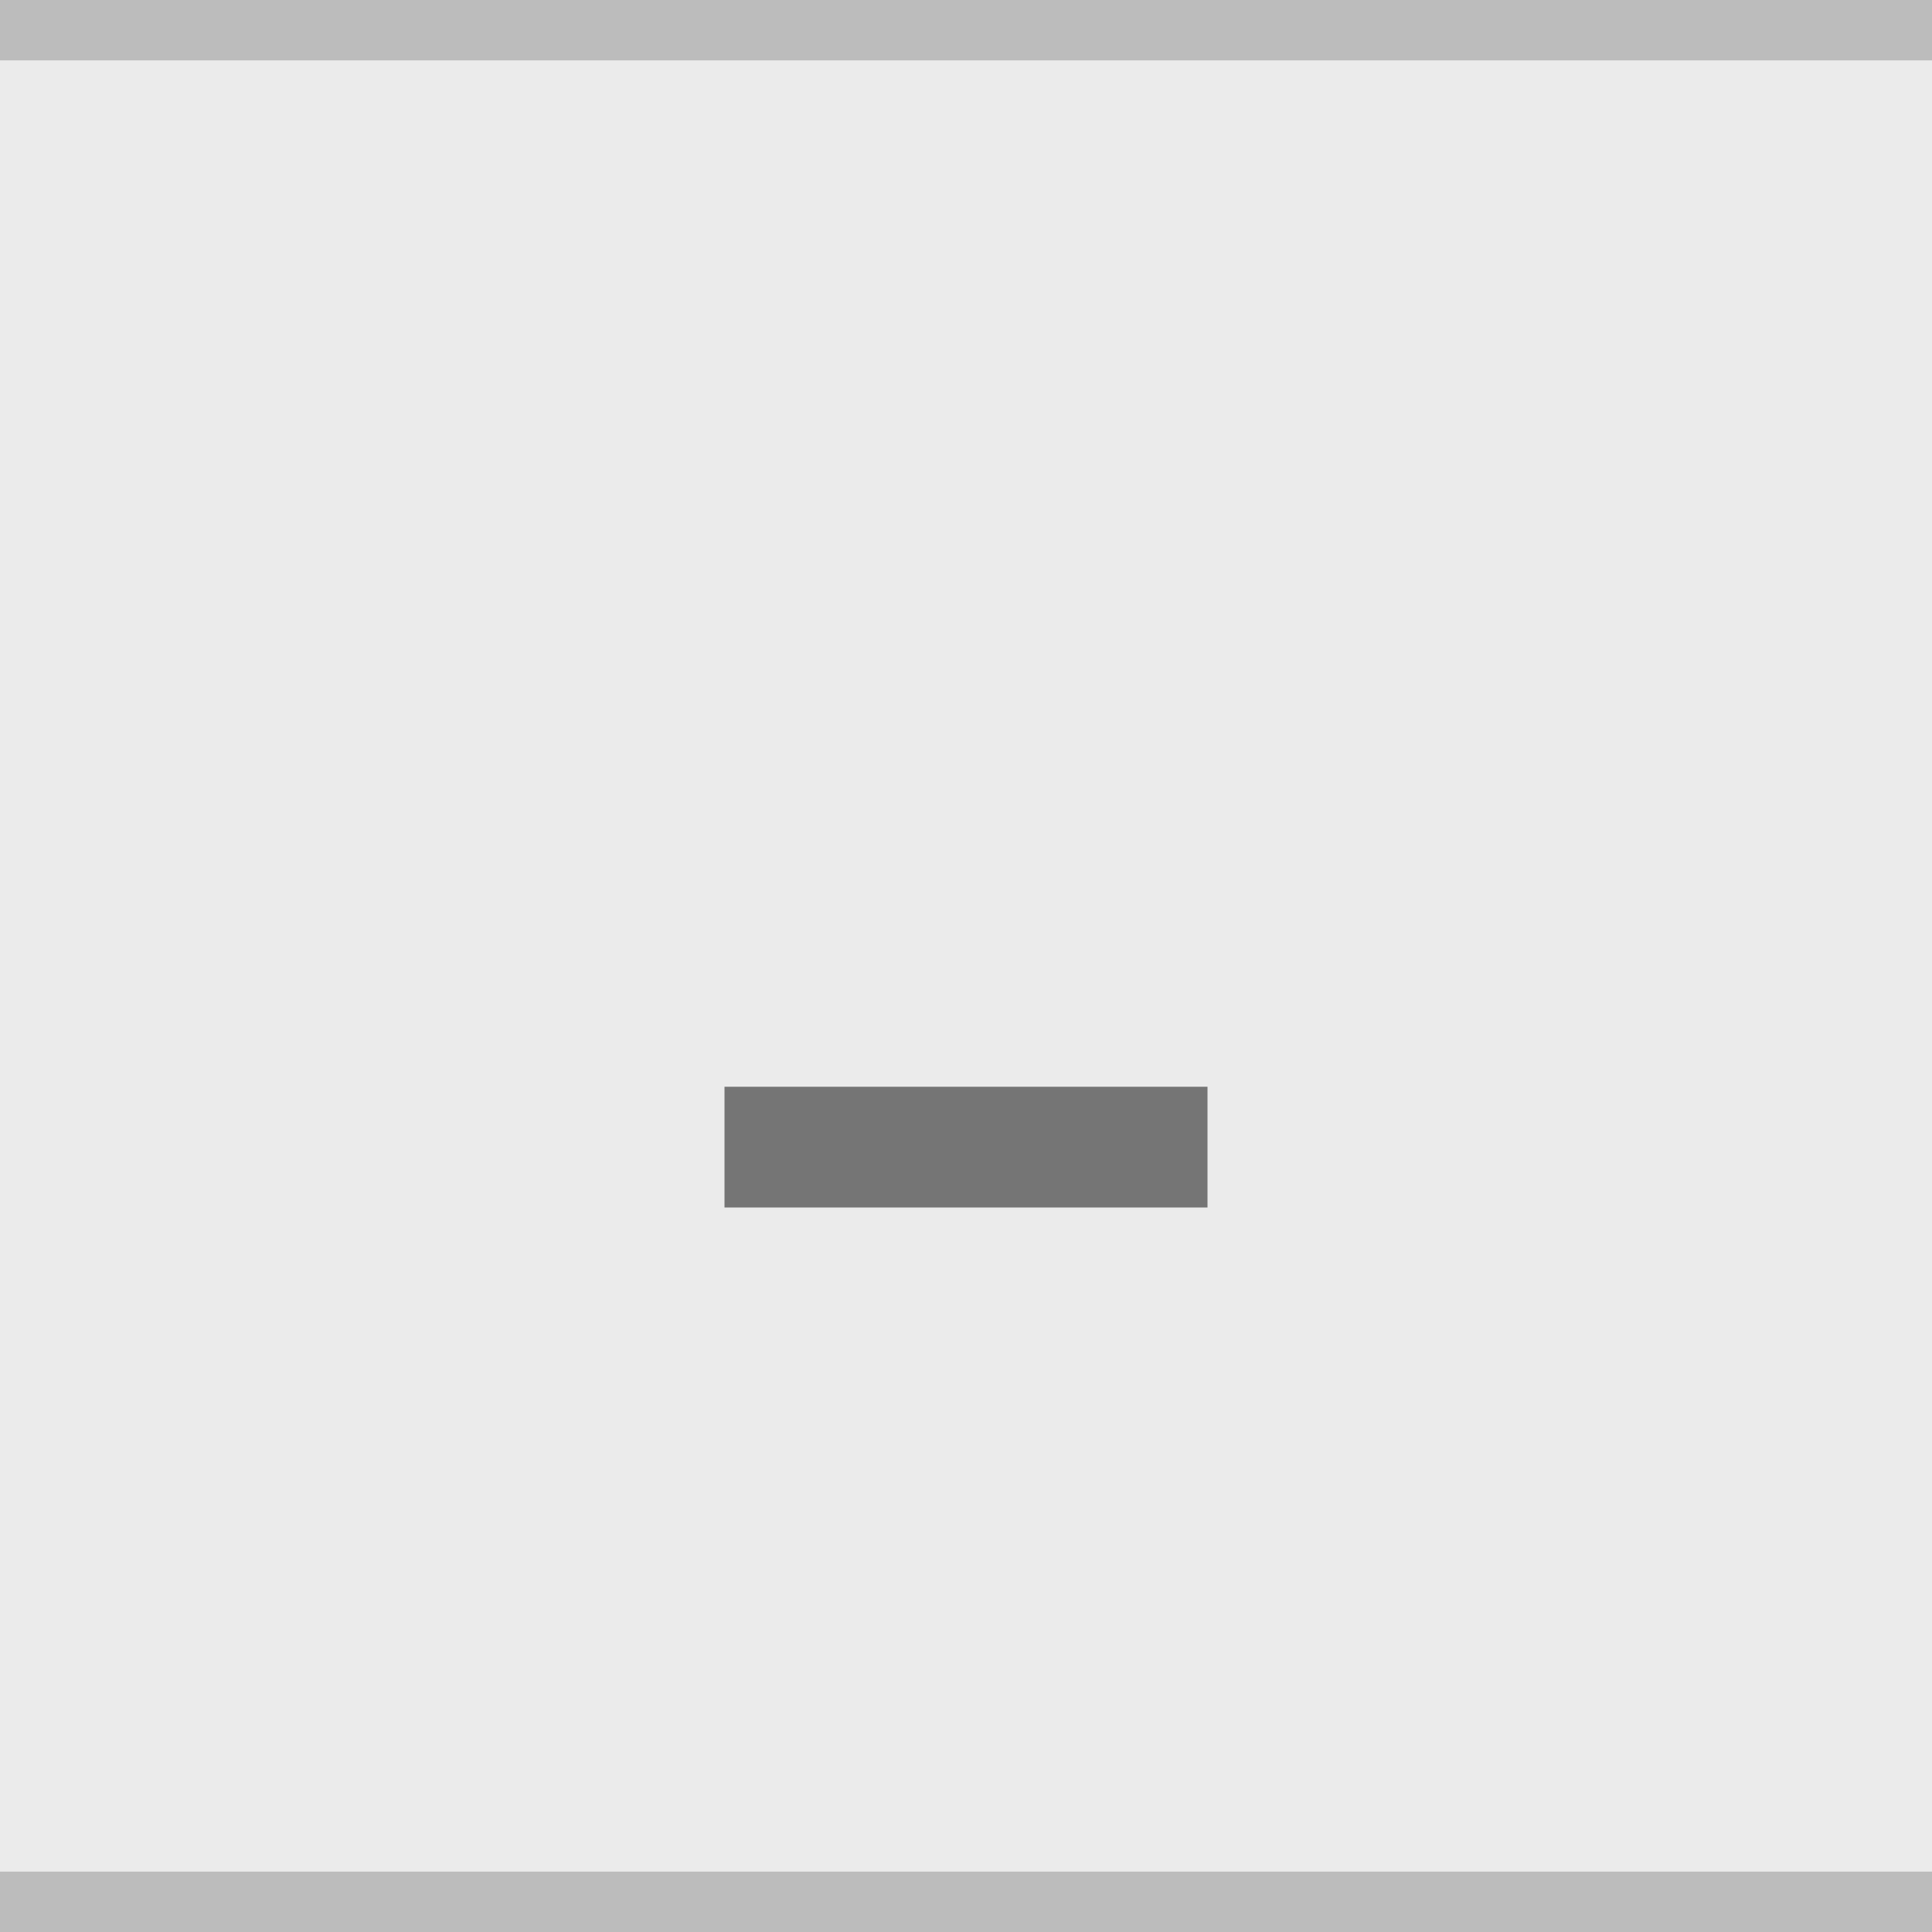
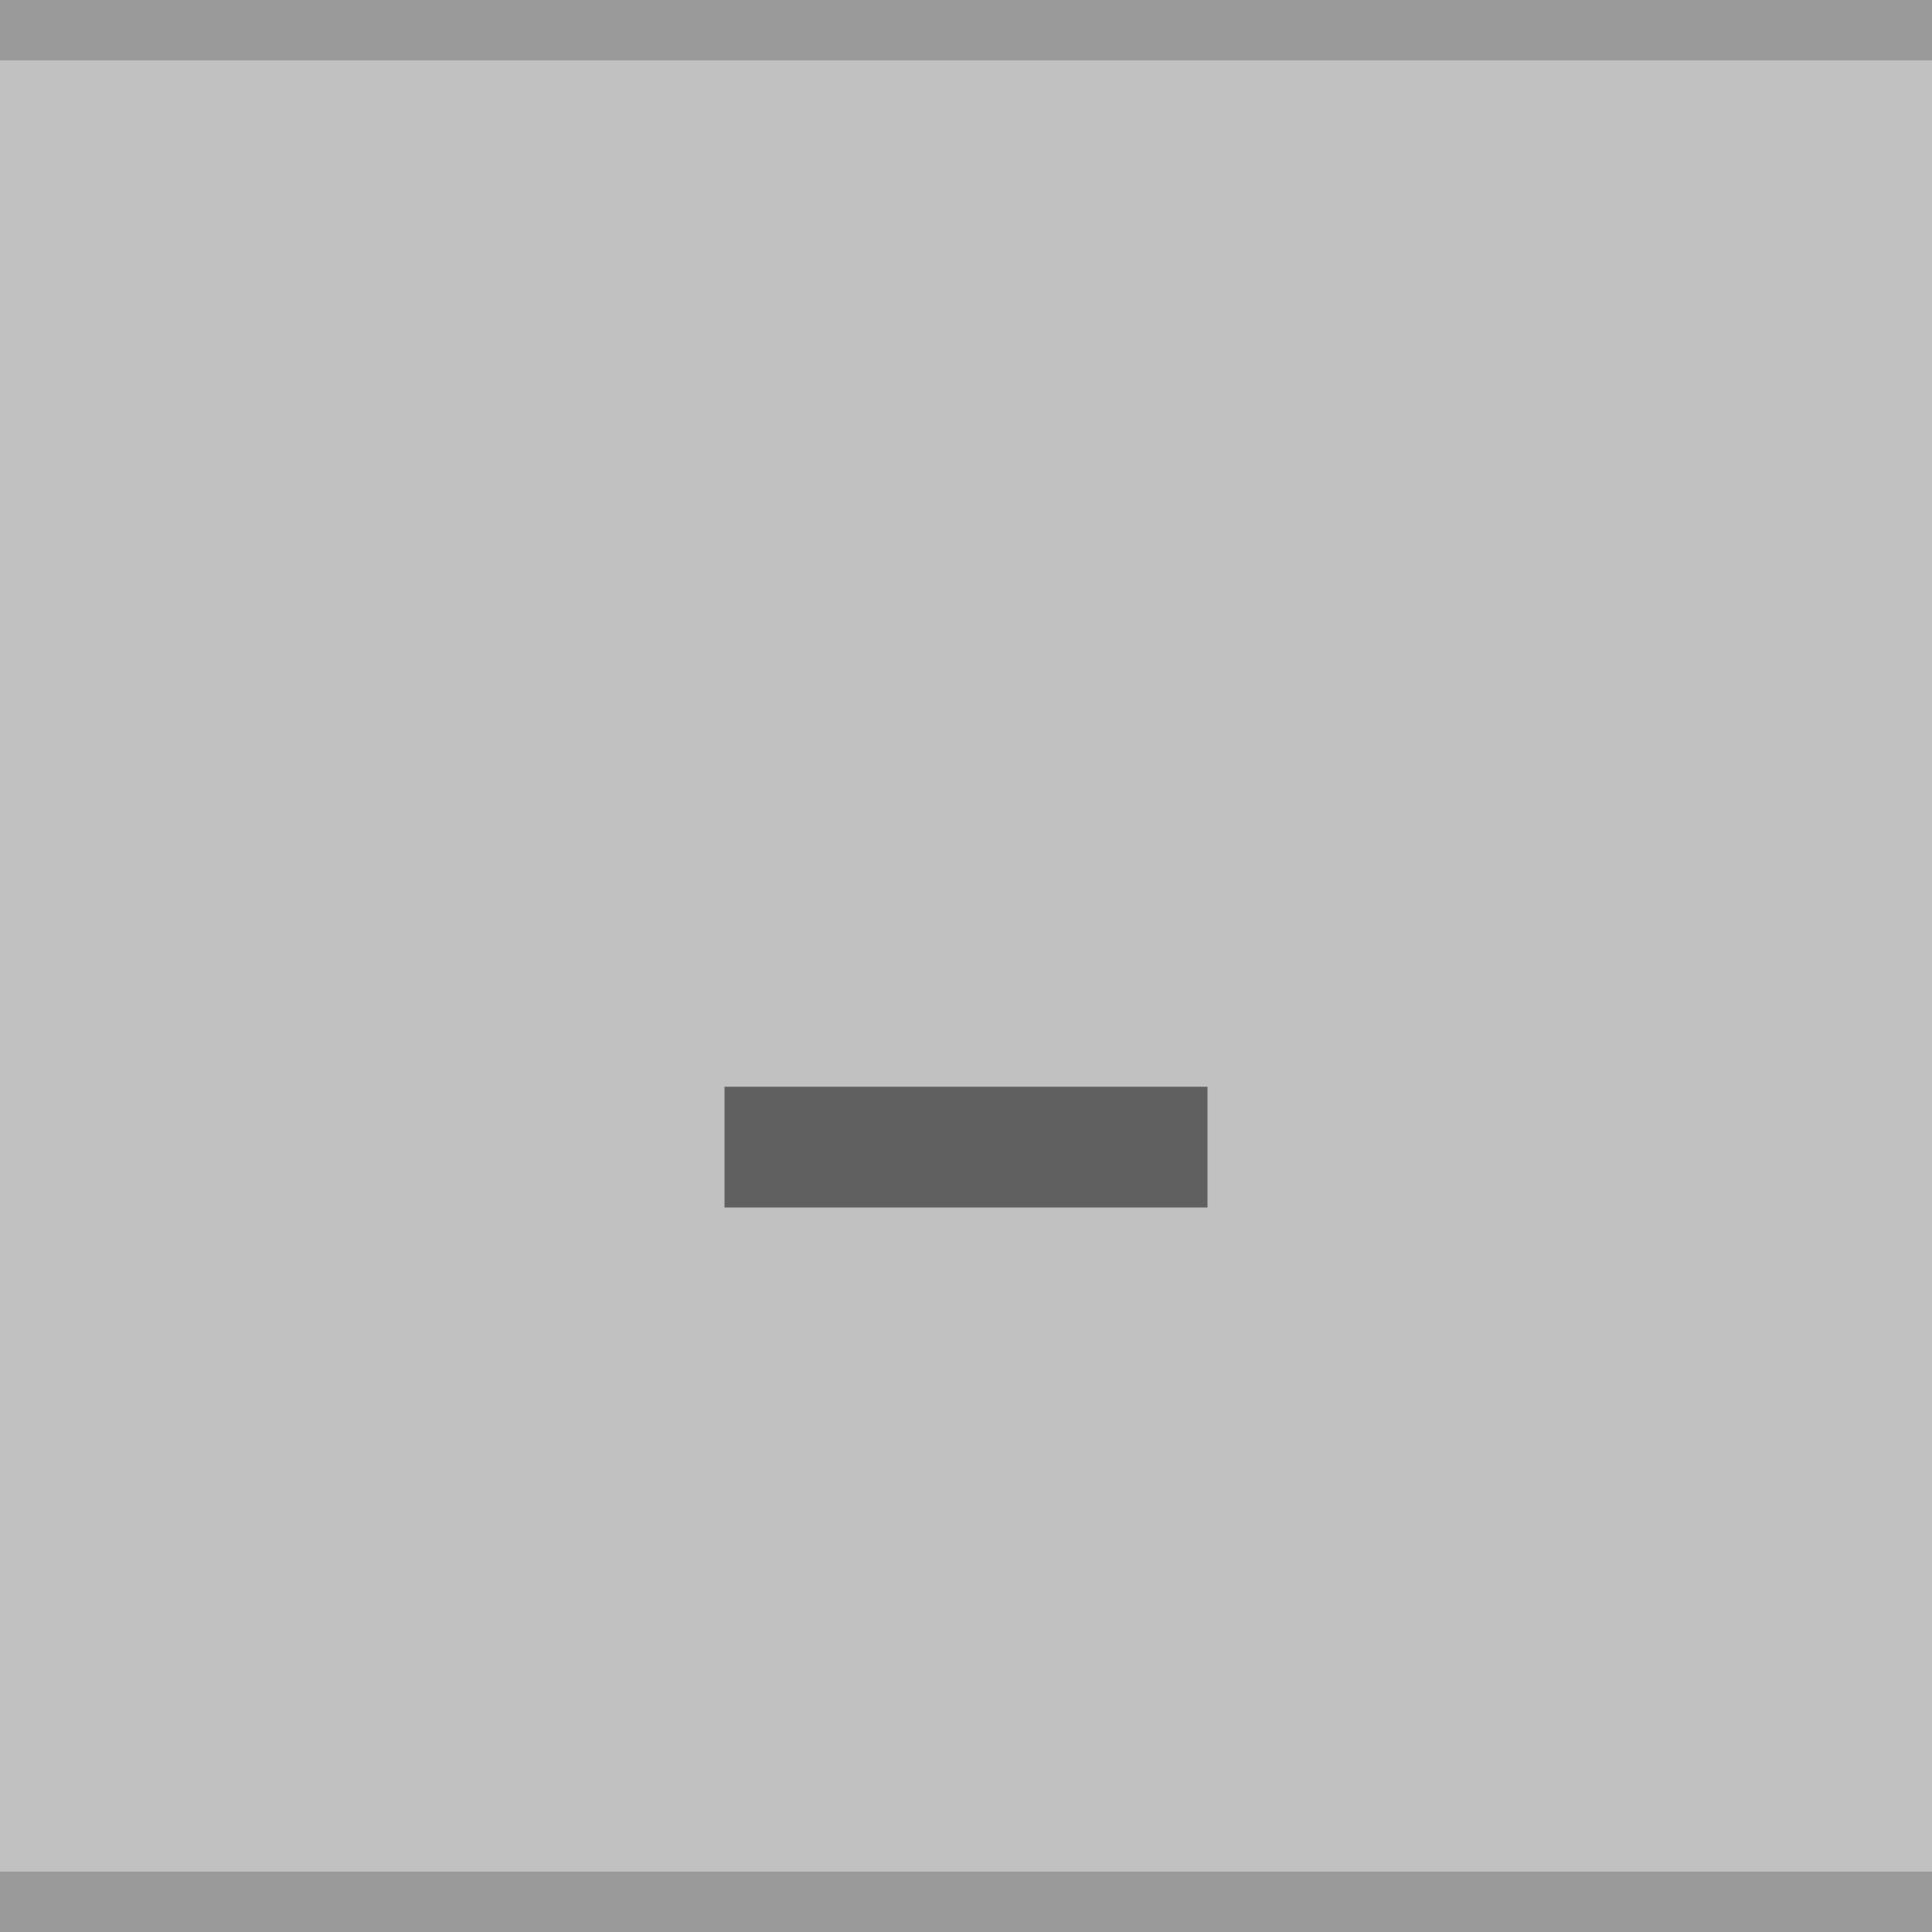
<svg xmlns="http://www.w3.org/2000/svg" width="32" height="32" viewBox="0 0 32 32" version="1.1" id="svg12">
  <defs id="defs16" />
-   <rect width="32" height="32" fill="#E0E0E0" id="rect2" style="fill:#ebebeb;fill-opacity:1" />
+   <rect width="32" height="32" fill="#E0E0E0" id="rect2" style="fill:#c1c1c1;fill-opacity:1" />
  <path d="m 12,18 h 8 v 2 h -8 z" id="path8" style="opacity:0.5;fill:#000000" />
  <rect width="32" height="1" fill="#FFFFFF" fill-opacity="0.4" id="rect166" style="opacity:0.2;fill:#000000;fill-opacity:1" x="0" y="0" />
  <rect width="32" height="1" fill="#FFFFFF" fill-opacity="0.4" id="rect166-9" style="opacity:0.2;fill:#000000;fill-opacity:1" x="0" y="31" />
</svg>
